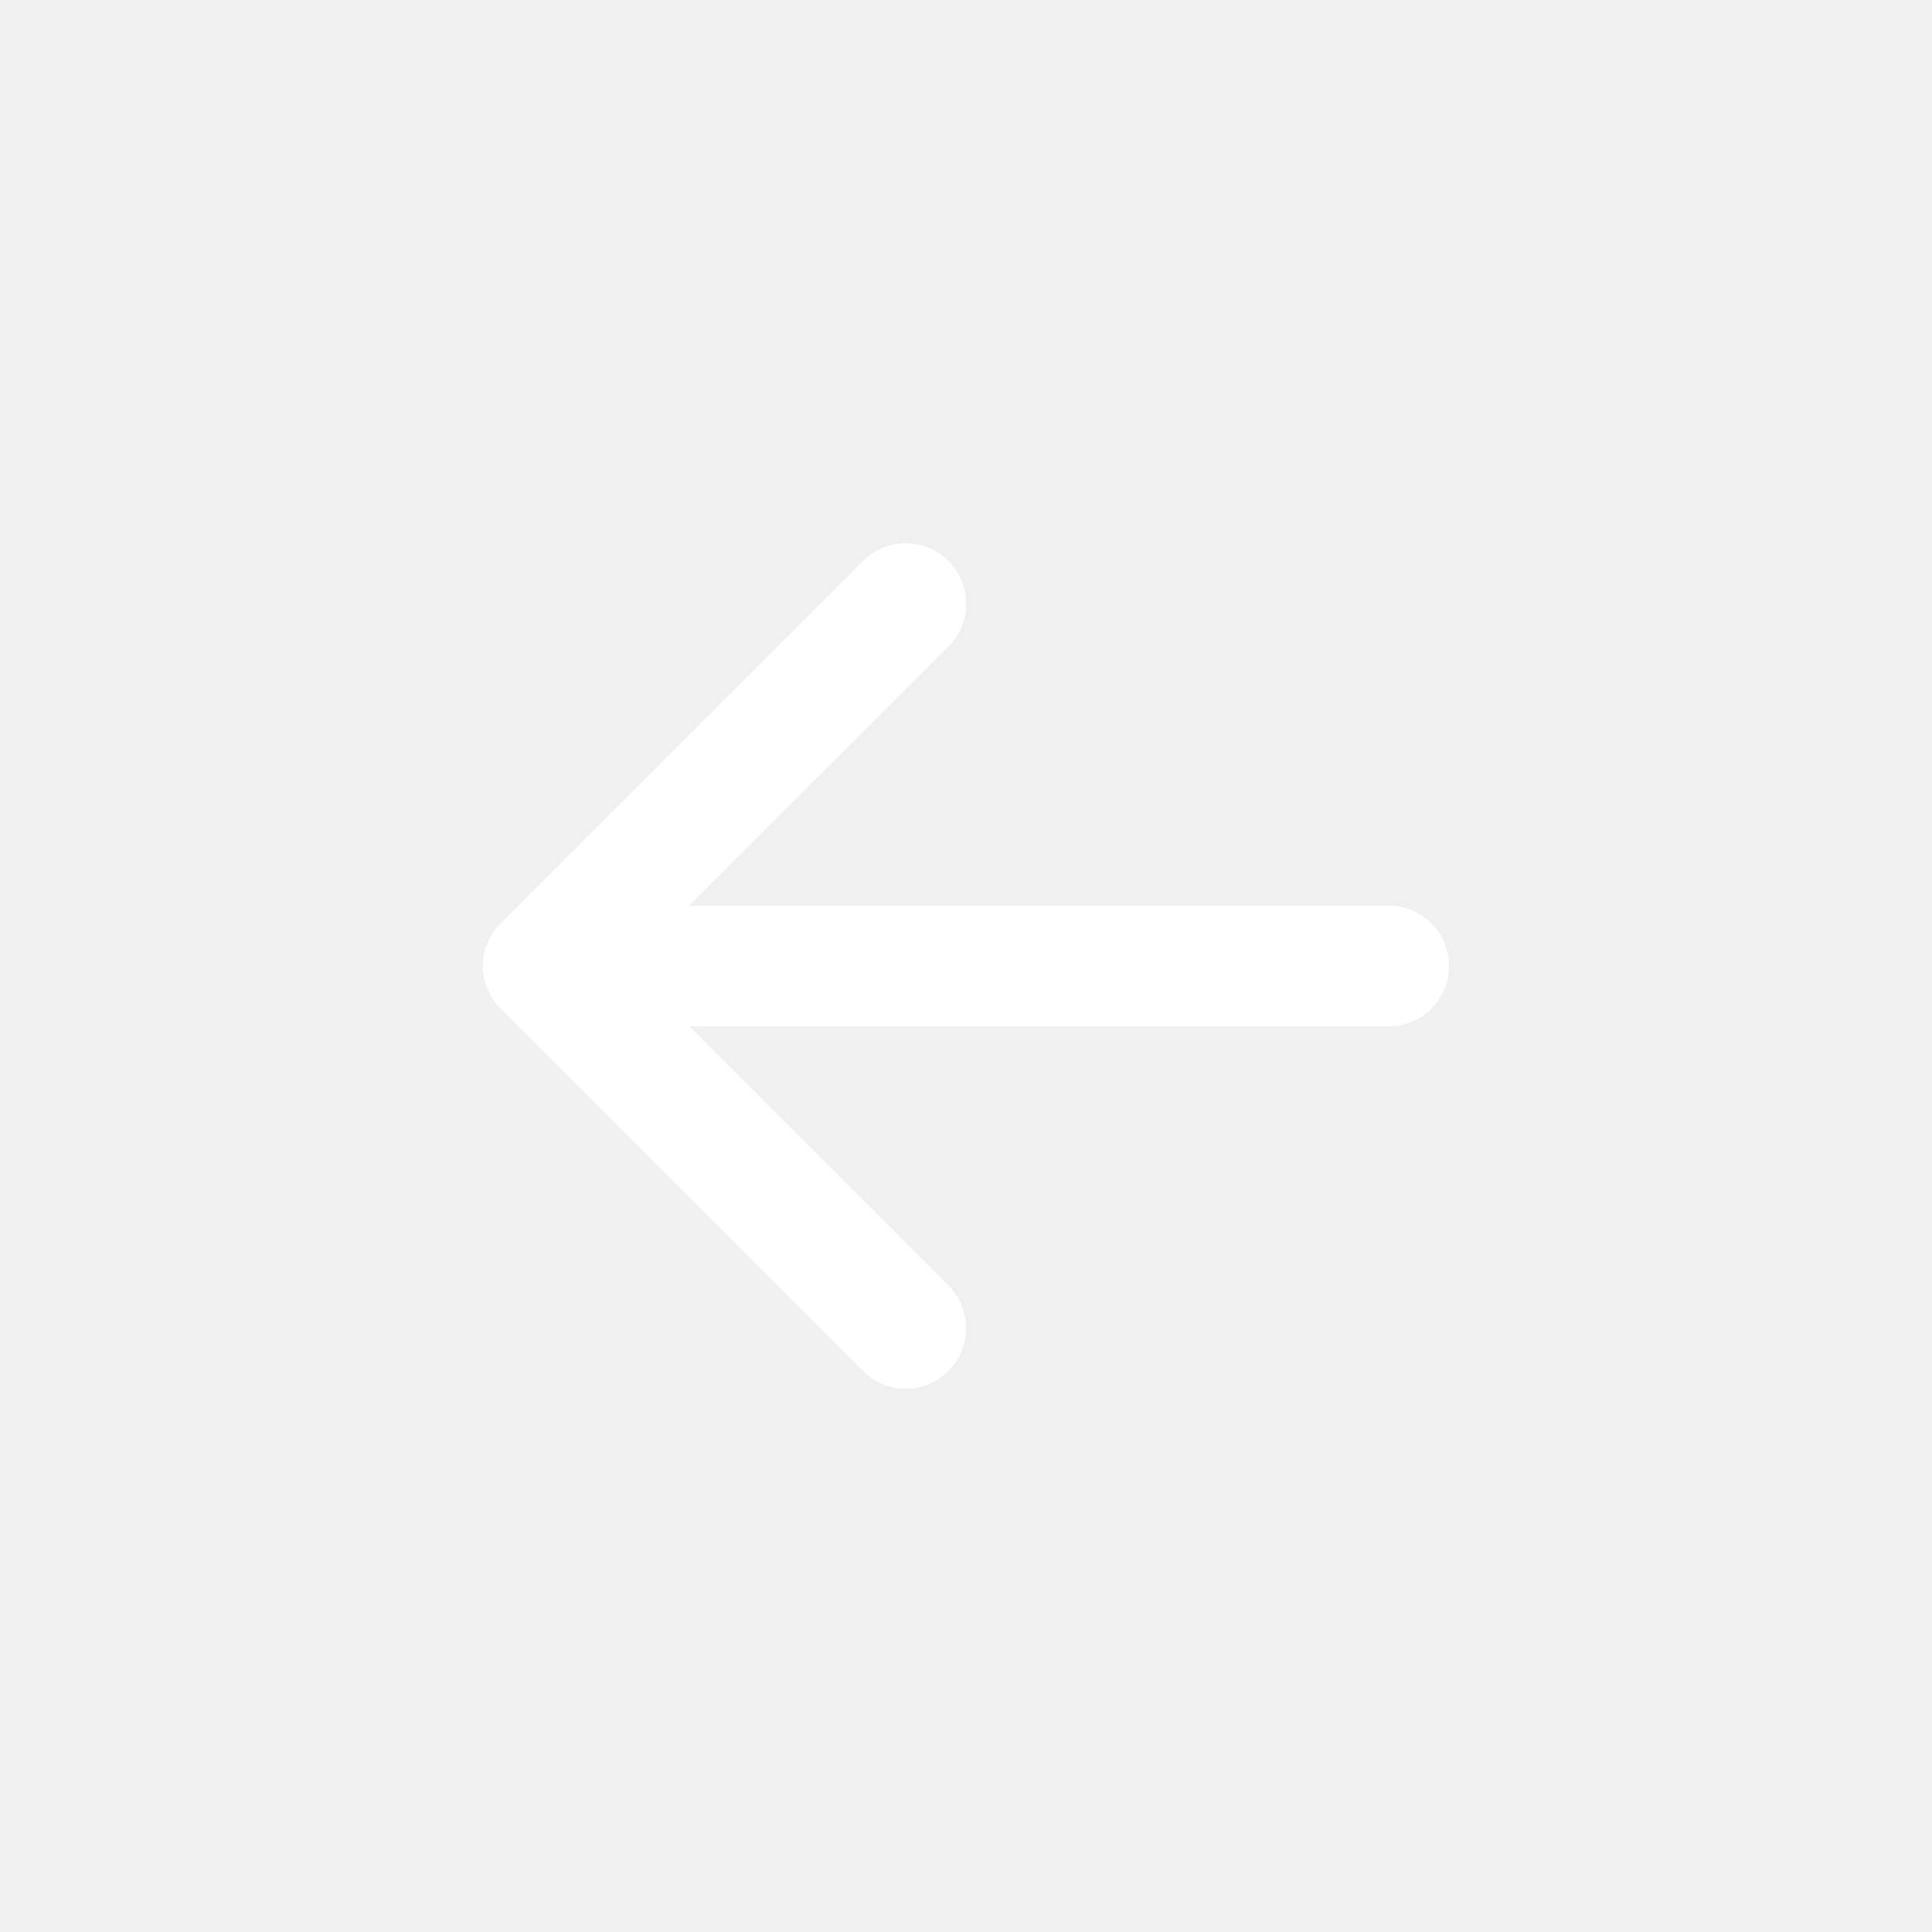
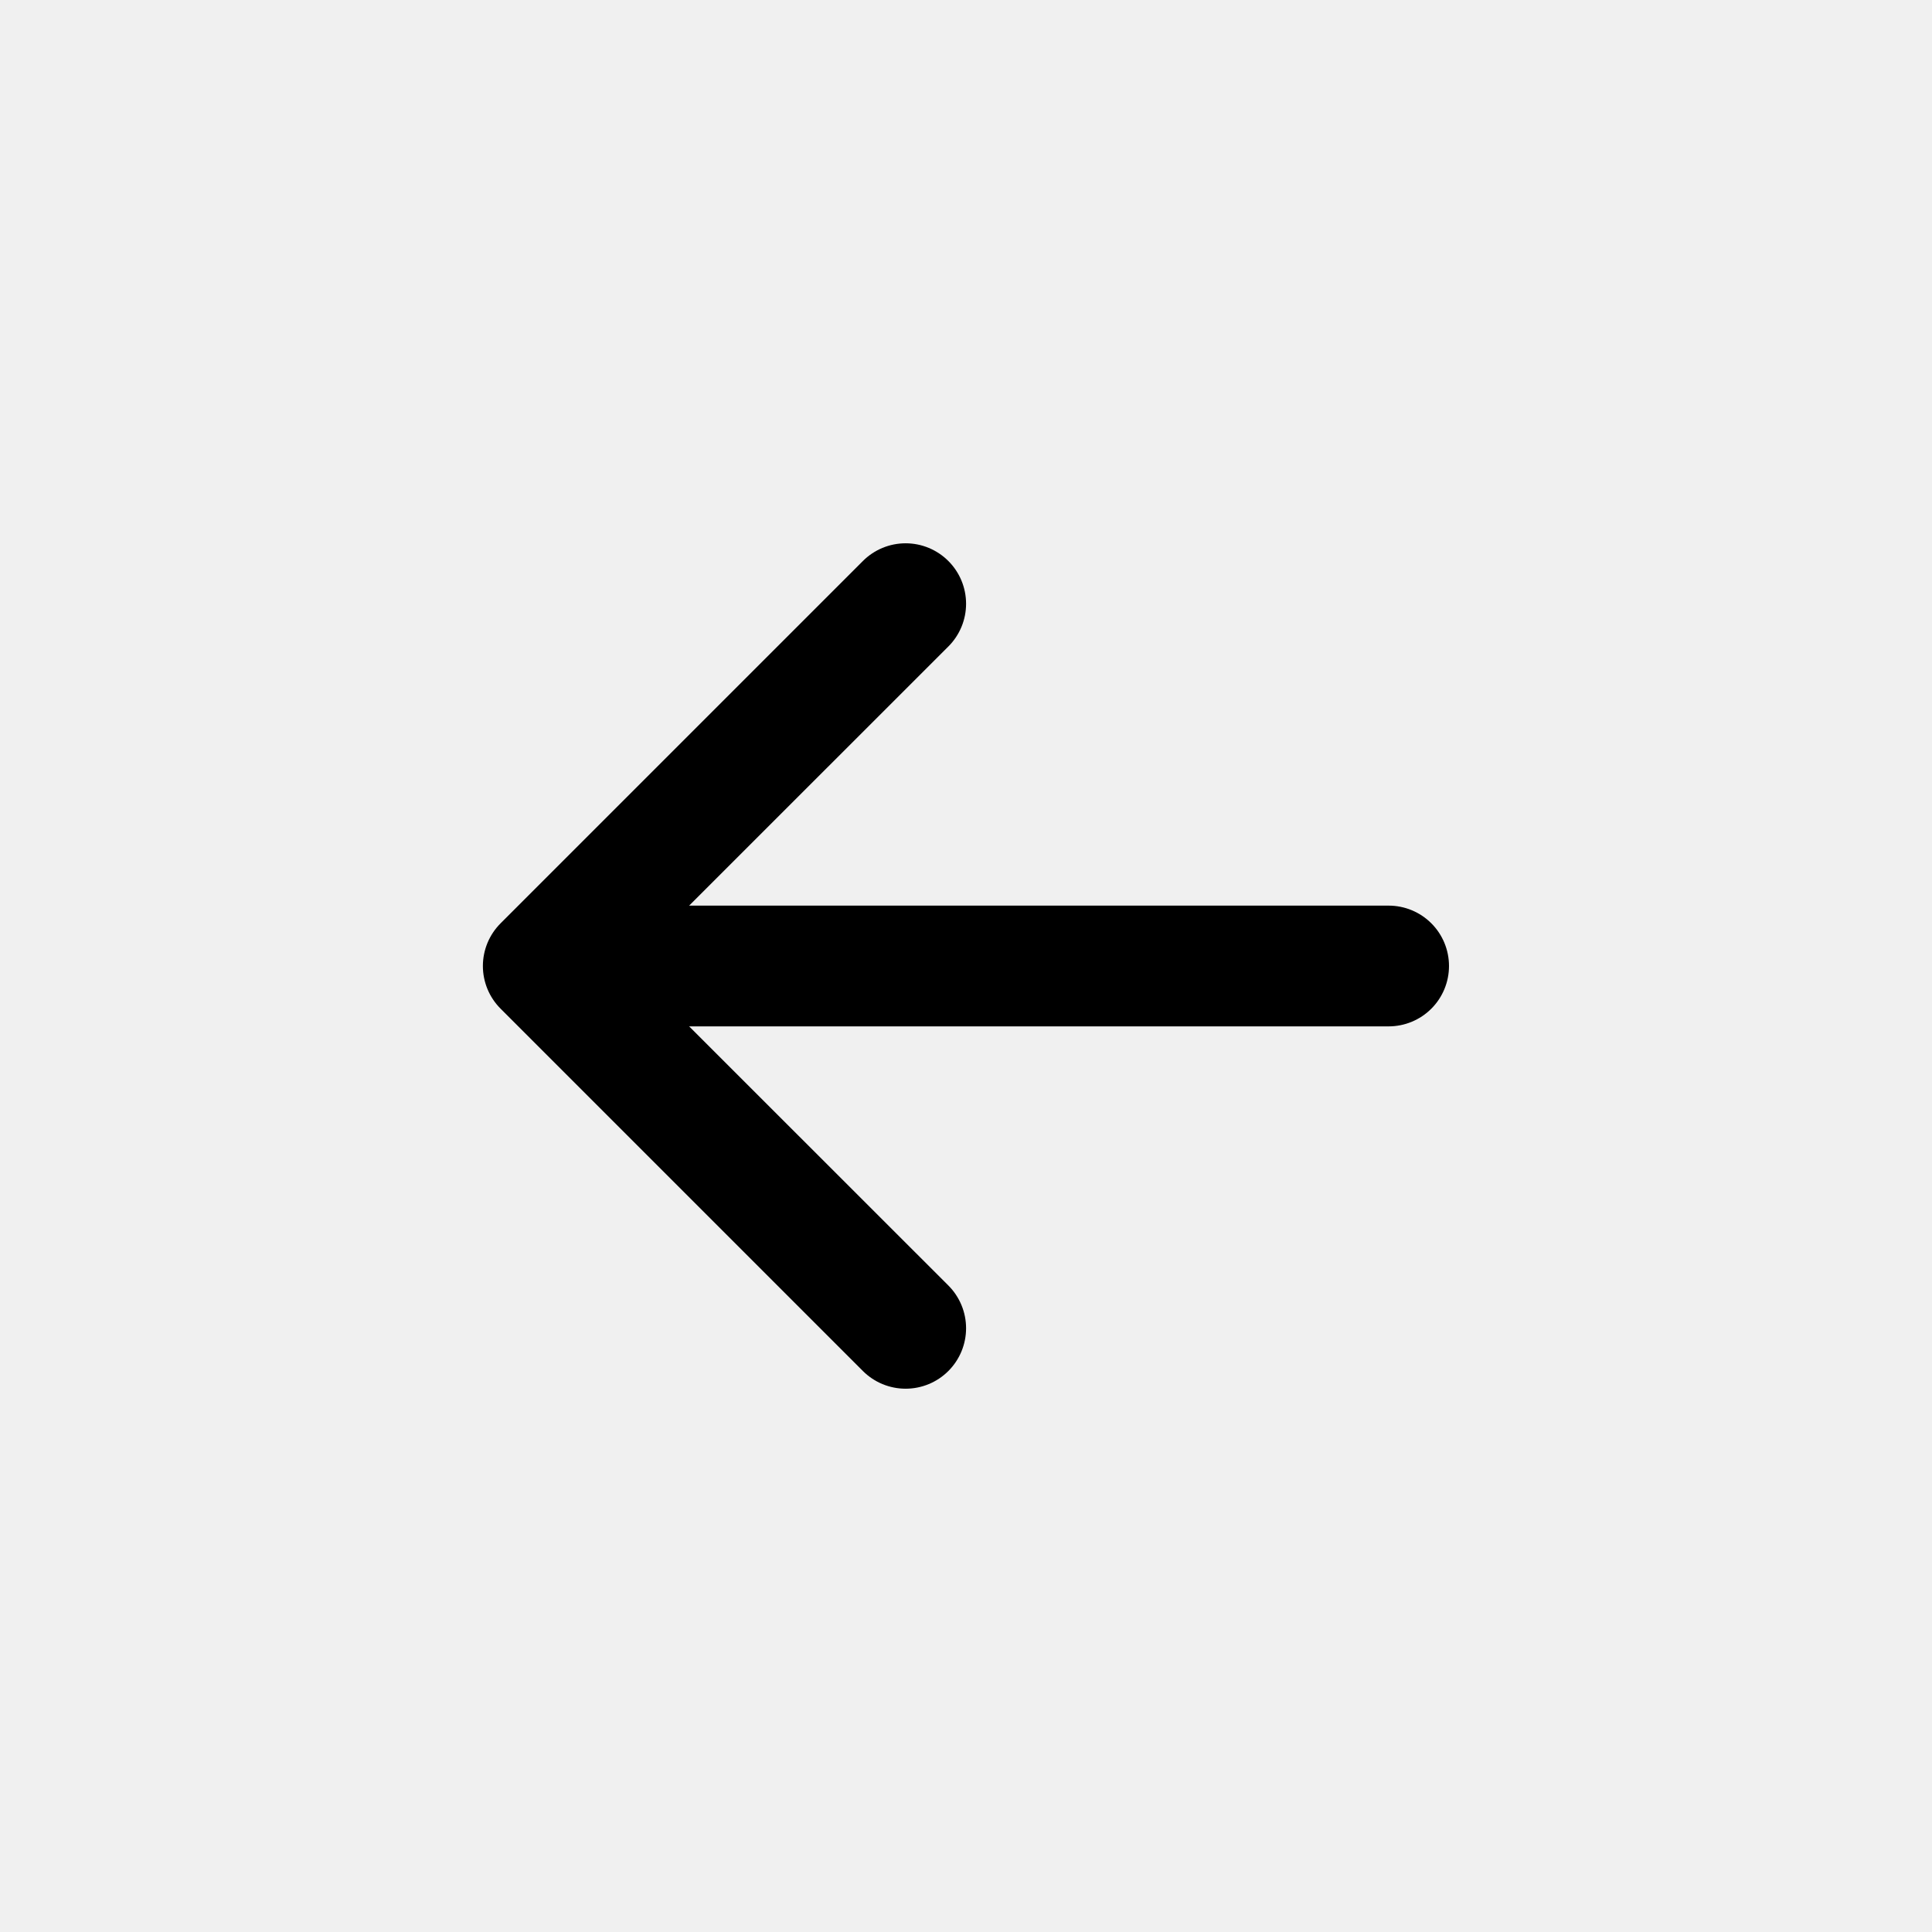
<svg xmlns="http://www.w3.org/2000/svg" width="100" height="100" viewBox="0 0 100 100" fill="none">
-   <path fill-rule="evenodd" clip-rule="evenodd" d="M75 50C75 50.829 74.671 51.624 74.085 52.21C73.499 52.796 72.704 53.125 71.875 53.125H35.669L49.087 66.537C49.378 66.828 49.608 67.173 49.766 67.553C49.923 67.932 50.004 68.339 50.004 68.75C50.004 69.161 49.923 69.568 49.766 69.947C49.608 70.327 49.378 70.672 49.087 70.963C48.797 71.253 48.452 71.484 48.072 71.641C47.693 71.798 47.286 71.879 46.875 71.879C46.464 71.879 46.057 71.798 45.678 71.641C45.298 71.484 44.953 71.253 44.663 70.963L25.913 52.212C25.622 51.922 25.391 51.577 25.233 51.198C25.076 50.818 24.994 50.411 24.994 50C24.994 49.589 25.076 49.182 25.233 48.802C25.391 48.423 25.622 48.078 25.913 47.788L44.663 29.038C45.249 28.451 46.045 28.121 46.875 28.121C47.705 28.121 48.501 28.451 49.087 29.038C49.674 29.624 50.004 30.42 50.004 31.25C50.004 32.08 49.674 32.876 49.087 33.462L35.669 46.875H71.875C72.704 46.875 73.499 47.204 74.085 47.79C74.671 48.376 75 49.171 75 50Z" fill="white" />
+   <path fill-rule="evenodd" clip-rule="evenodd" d="M75 50C75 50.829 74.671 51.624 74.085 52.21C73.499 52.796 72.704 53.125 71.875 53.125H35.669L49.087 66.537C49.378 66.828 49.608 67.173 49.766 67.553C49.923 67.932 50.004 68.339 50.004 68.75C50.004 69.161 49.923 69.568 49.766 69.947C49.608 70.327 49.378 70.672 49.087 70.963C48.797 71.253 48.452 71.484 48.072 71.641C47.693 71.798 47.286 71.879 46.875 71.879C46.464 71.879 46.057 71.798 45.678 71.641C45.298 71.484 44.953 71.253 44.663 70.963L25.913 52.212C25.622 51.922 25.391 51.577 25.233 51.198C25.076 50.818 24.994 50.411 24.994 50C24.994 49.589 25.076 49.182 25.233 48.802C25.391 48.423 25.622 48.078 25.913 47.788L44.663 29.038C45.249 28.451 46.045 28.121 46.875 28.121C47.705 28.121 48.501 28.451 49.087 29.038C49.674 29.624 50.004 30.42 50.004 31.25C50.004 32.08 49.674 32.876 49.087 33.462L35.669 46.875H71.875C72.704 46.875 73.499 47.204 74.085 47.79C74.671 48.376 75 49.171 75 50Z" fill="#000" />
</svg>
